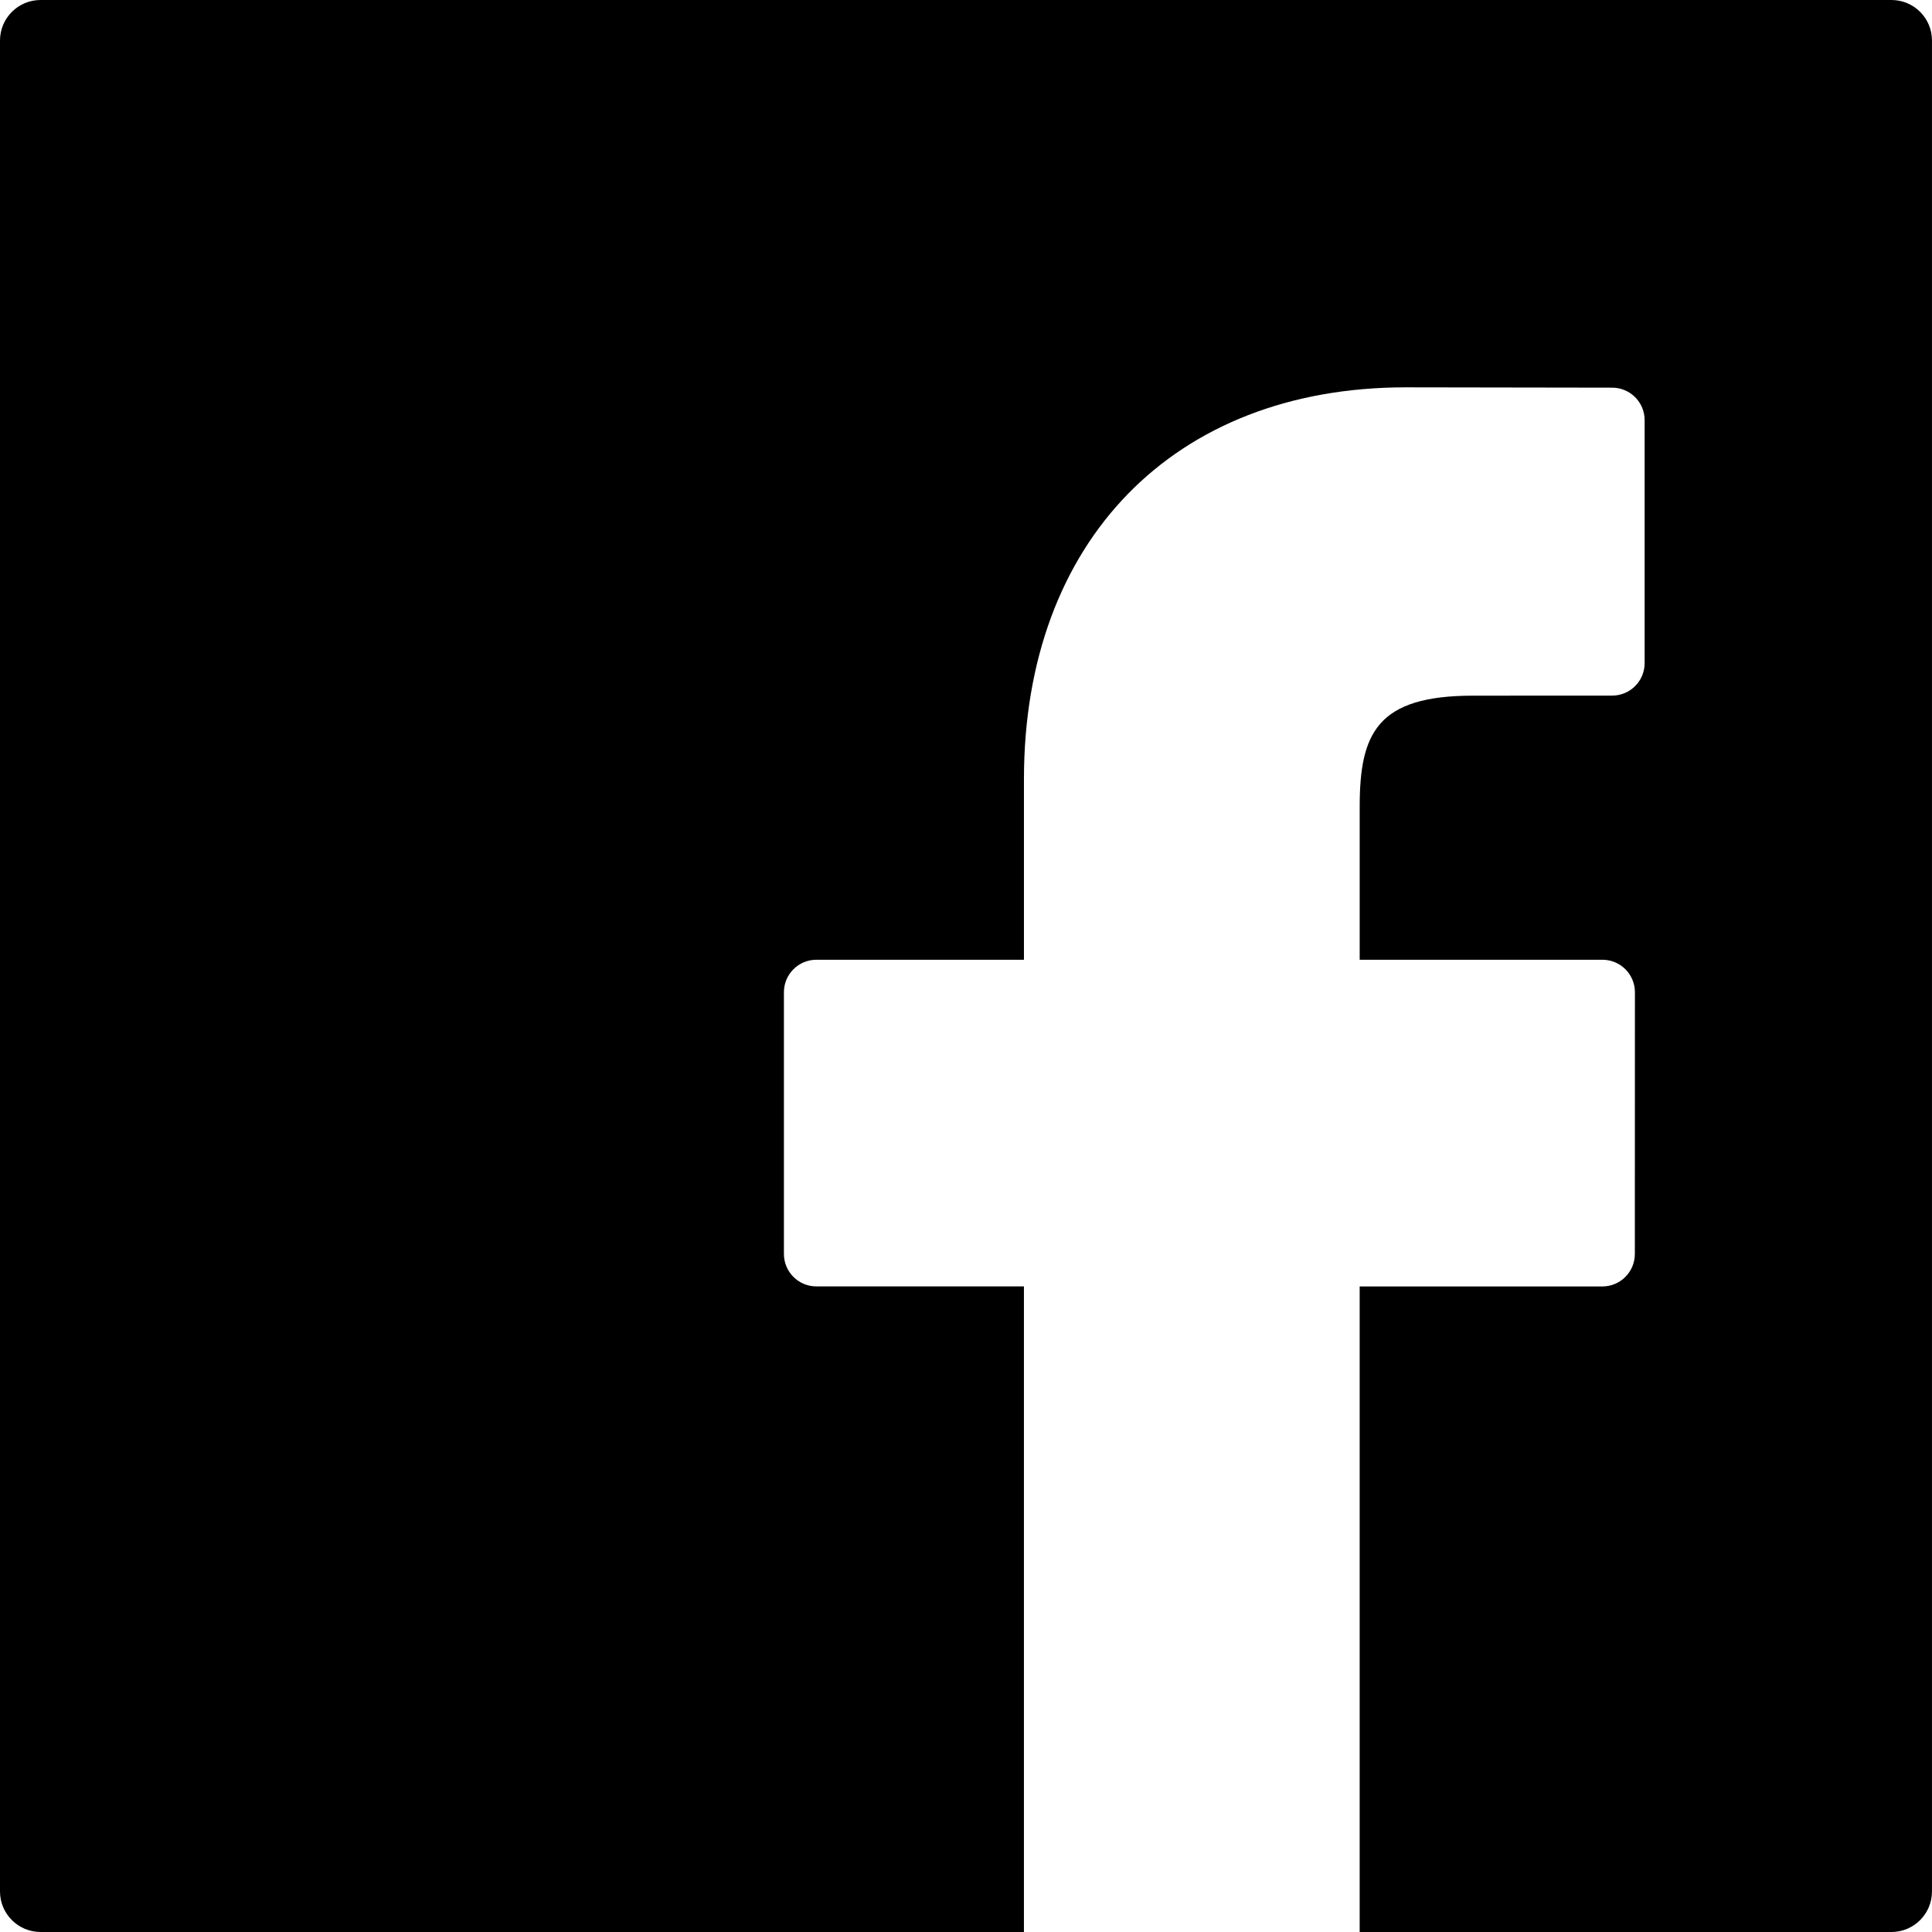
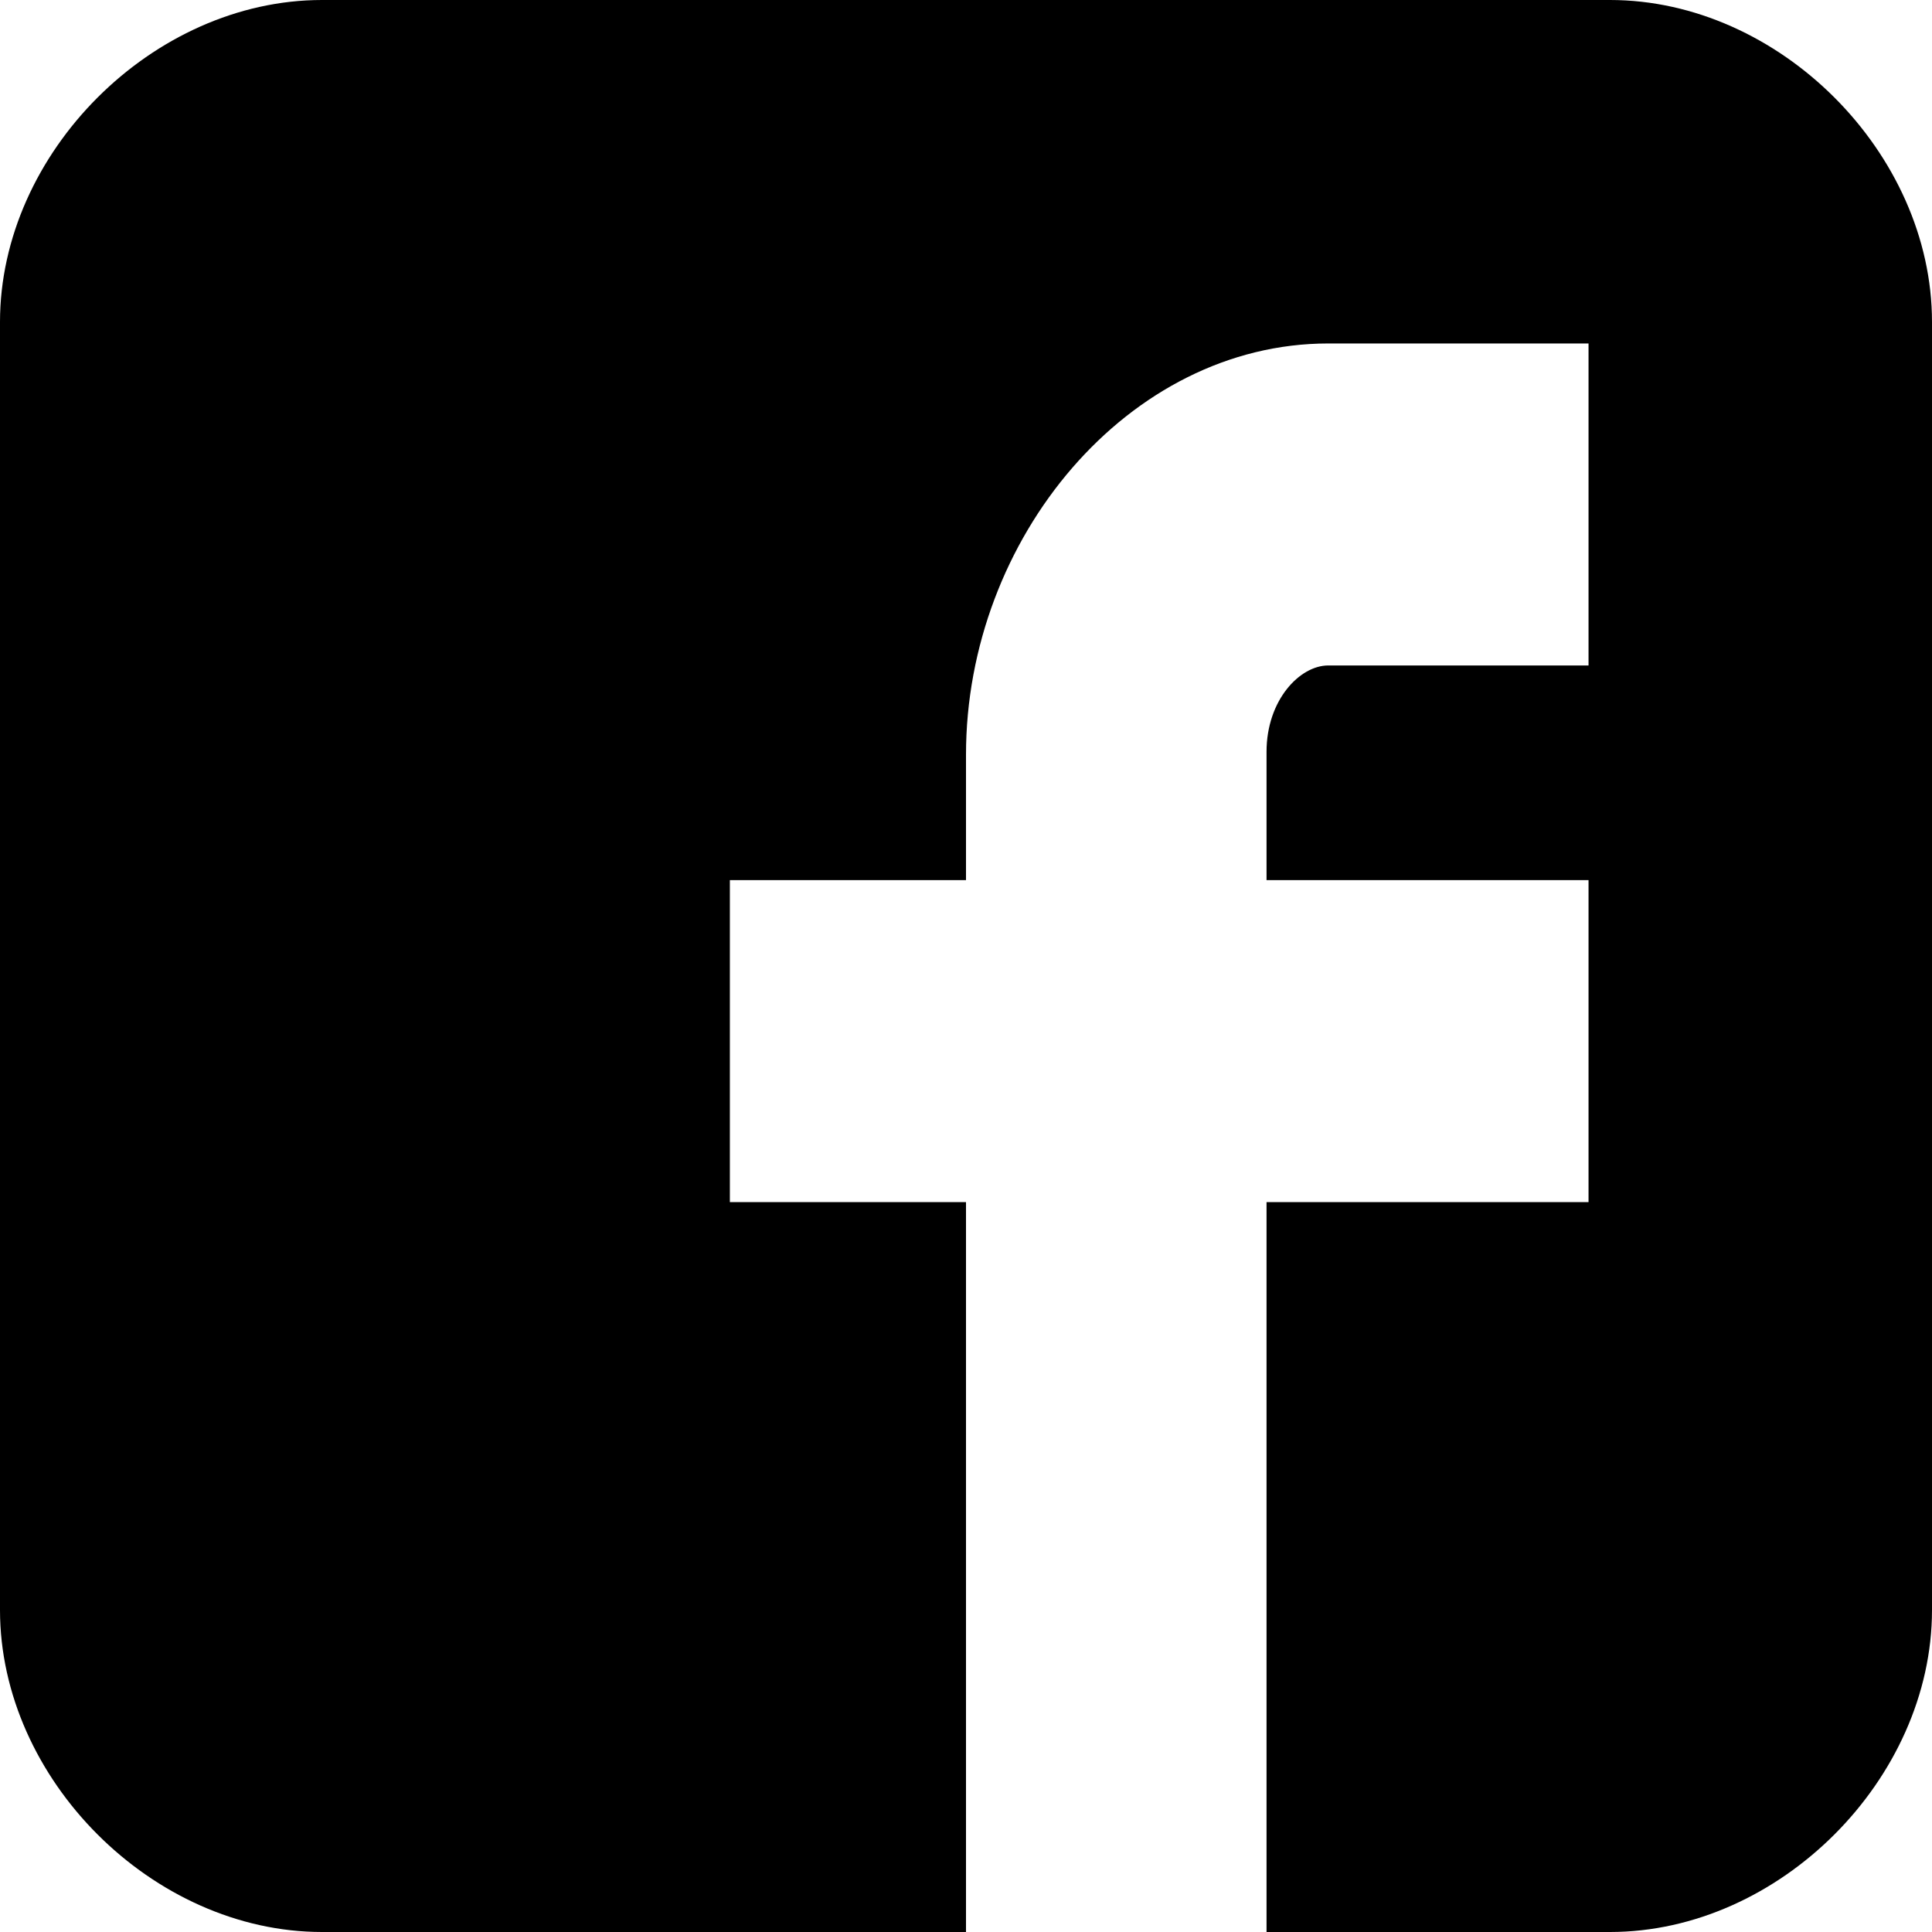
- <svg xmlns="http://www.w3.org/2000/svg" version="1.1" id="Capa_1" x="0px" y="0px" width="95.333px" height="95.333px" viewBox="0 0 95.333 95.333" style="enable-background:new 0 0 95.333 95.333;" xml:space="preserve">
-   <g>
-     <path d="M93.333,0H2C0.896,0,0,0.896,0,2v91.332c0,1.104,0.896,2,2,2h48.525V63.477H40.284c-0.885,0-1.602-0.717-1.602-1.602   V48.961c0-0.885,0.717-1.603,1.602-1.603h10.242v-8.913c0-11.744,7.395-19.332,18.839-19.332l10.188,0.016   c0.883,0.001,1.6,0.718,1.6,1.602v11.991c0,0.885-0.717,1.602-1.602,1.602l-6.863,0.003c-4.729,0-5.595,1.844-5.595,5.475v7.556   h11.979c0.425,0,0.832,0.169,1.133,0.47c0.3,0.301,0.469,0.708,0.469,1.133L80.67,61.876c0,0.885-0.717,1.603-1.602,1.603H67.092   v31.854h26.24c1.104,0,2-0.896,2-2V2C95.333,0.895,94.438,0,93.333,0z" />
-   </g>
-   <g>
- </g>
-   <g>
- </g>
-   <g>
- </g>
-   <g>
- </g>
-   <g>
- </g>
-   <g>
- </g>
-   <g>
- </g>
-   <g>
- </g>
-   <g>
- </g>
-   <g>
- </g>
-   <g>
- </g>
-   <g>
- </g>
-   <g>
- </g>
-   <g>
- </g>
-   <g>
- </g>
+ <svg xmlns="http://www.w3.org/2000/svg" preserveAspectRatio="xMidYMid" width="18" height="18" viewBox="0 0 18 18">
+   <path d="M11.800,11.200 L14.800,11.200 L14.800,8.200 L11.800,8.200 L11.800,7.005 C11.800,6.522 12.110,6.200 12.375,6.200 L14.800,6.200 L14.800,3.200 L12.375,3.200 C10.514,3.200 9.000,5.015 9.000,7.031 L9.000,8.200 L6.800,8.200 L6.800,11.200 L9.000,11.200 L9.000,18.000 L3.000,18.000 C1.423,18.000 0.000,16.576 0.000,15.000 L0.000,3.000 C0.000,1.424 1.423,0.000 3.000,0.000 L15.000,0.000 C16.577,0.000 18.000,1.424 18.000,3.000 L18.000,15.000 C18.000,16.576 16.577,18.000 15.000,18.000 L11.800,18.000 L11.800,11.200 Z" />
</svg>
